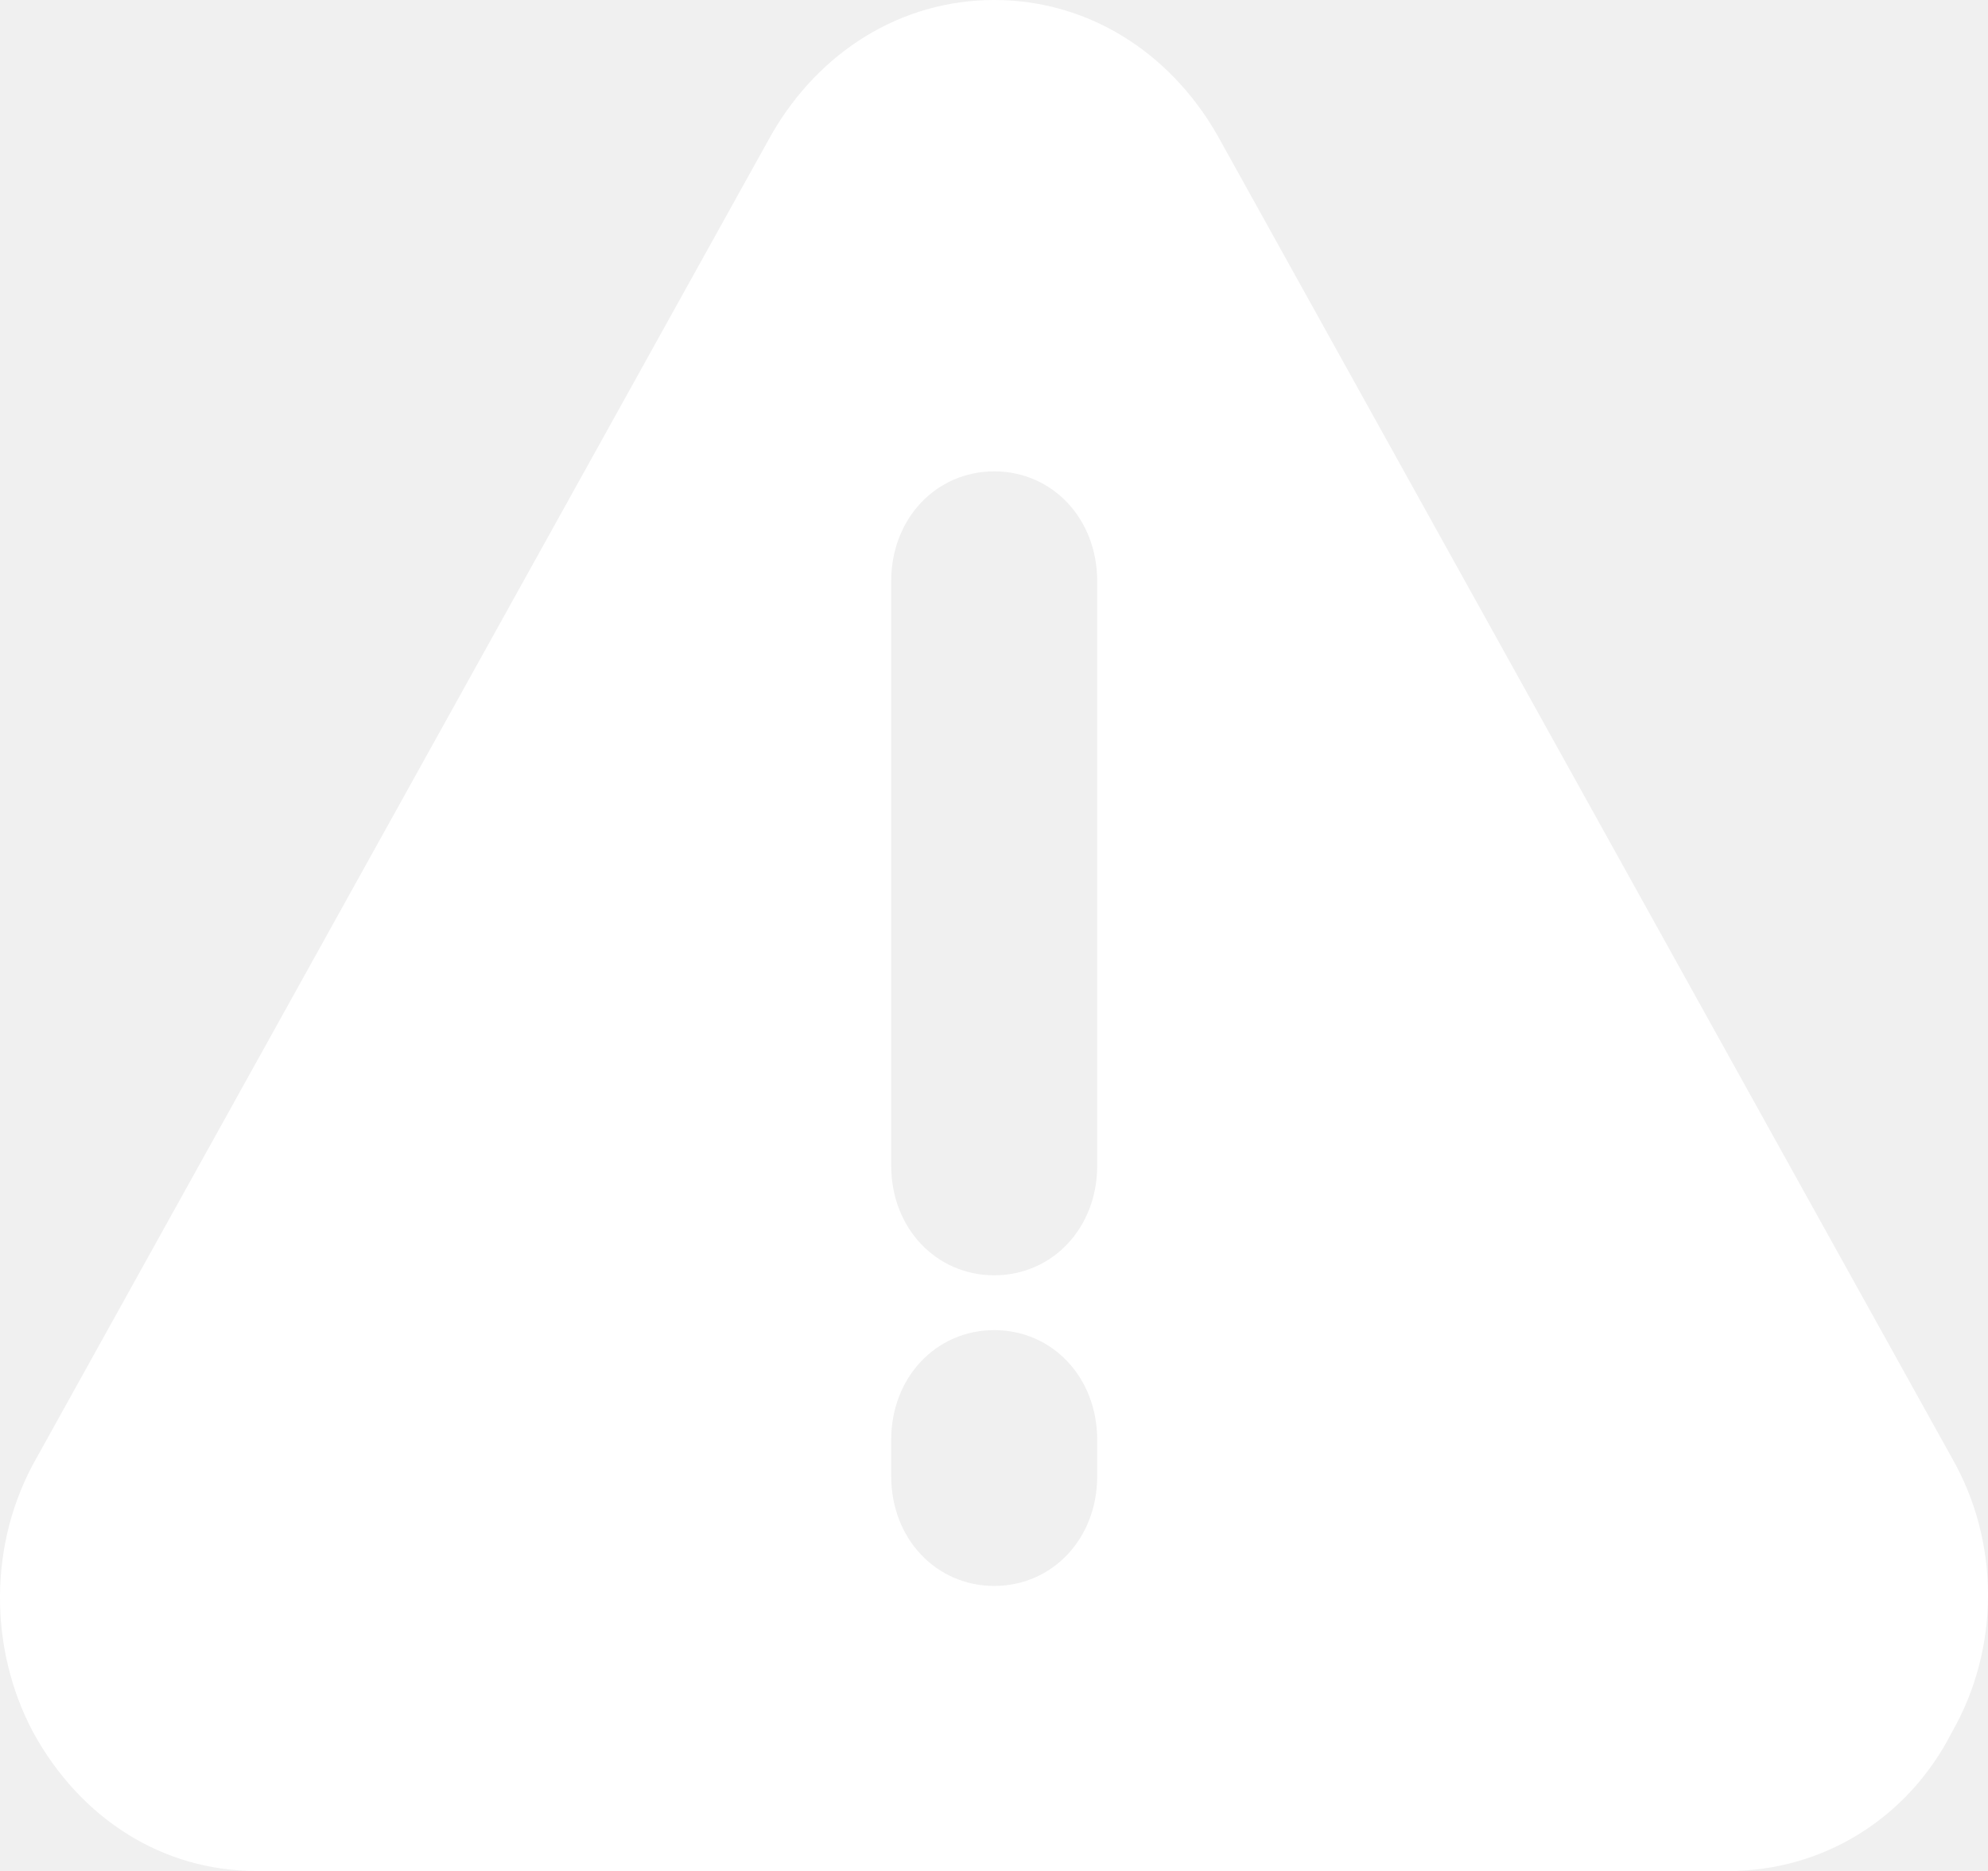
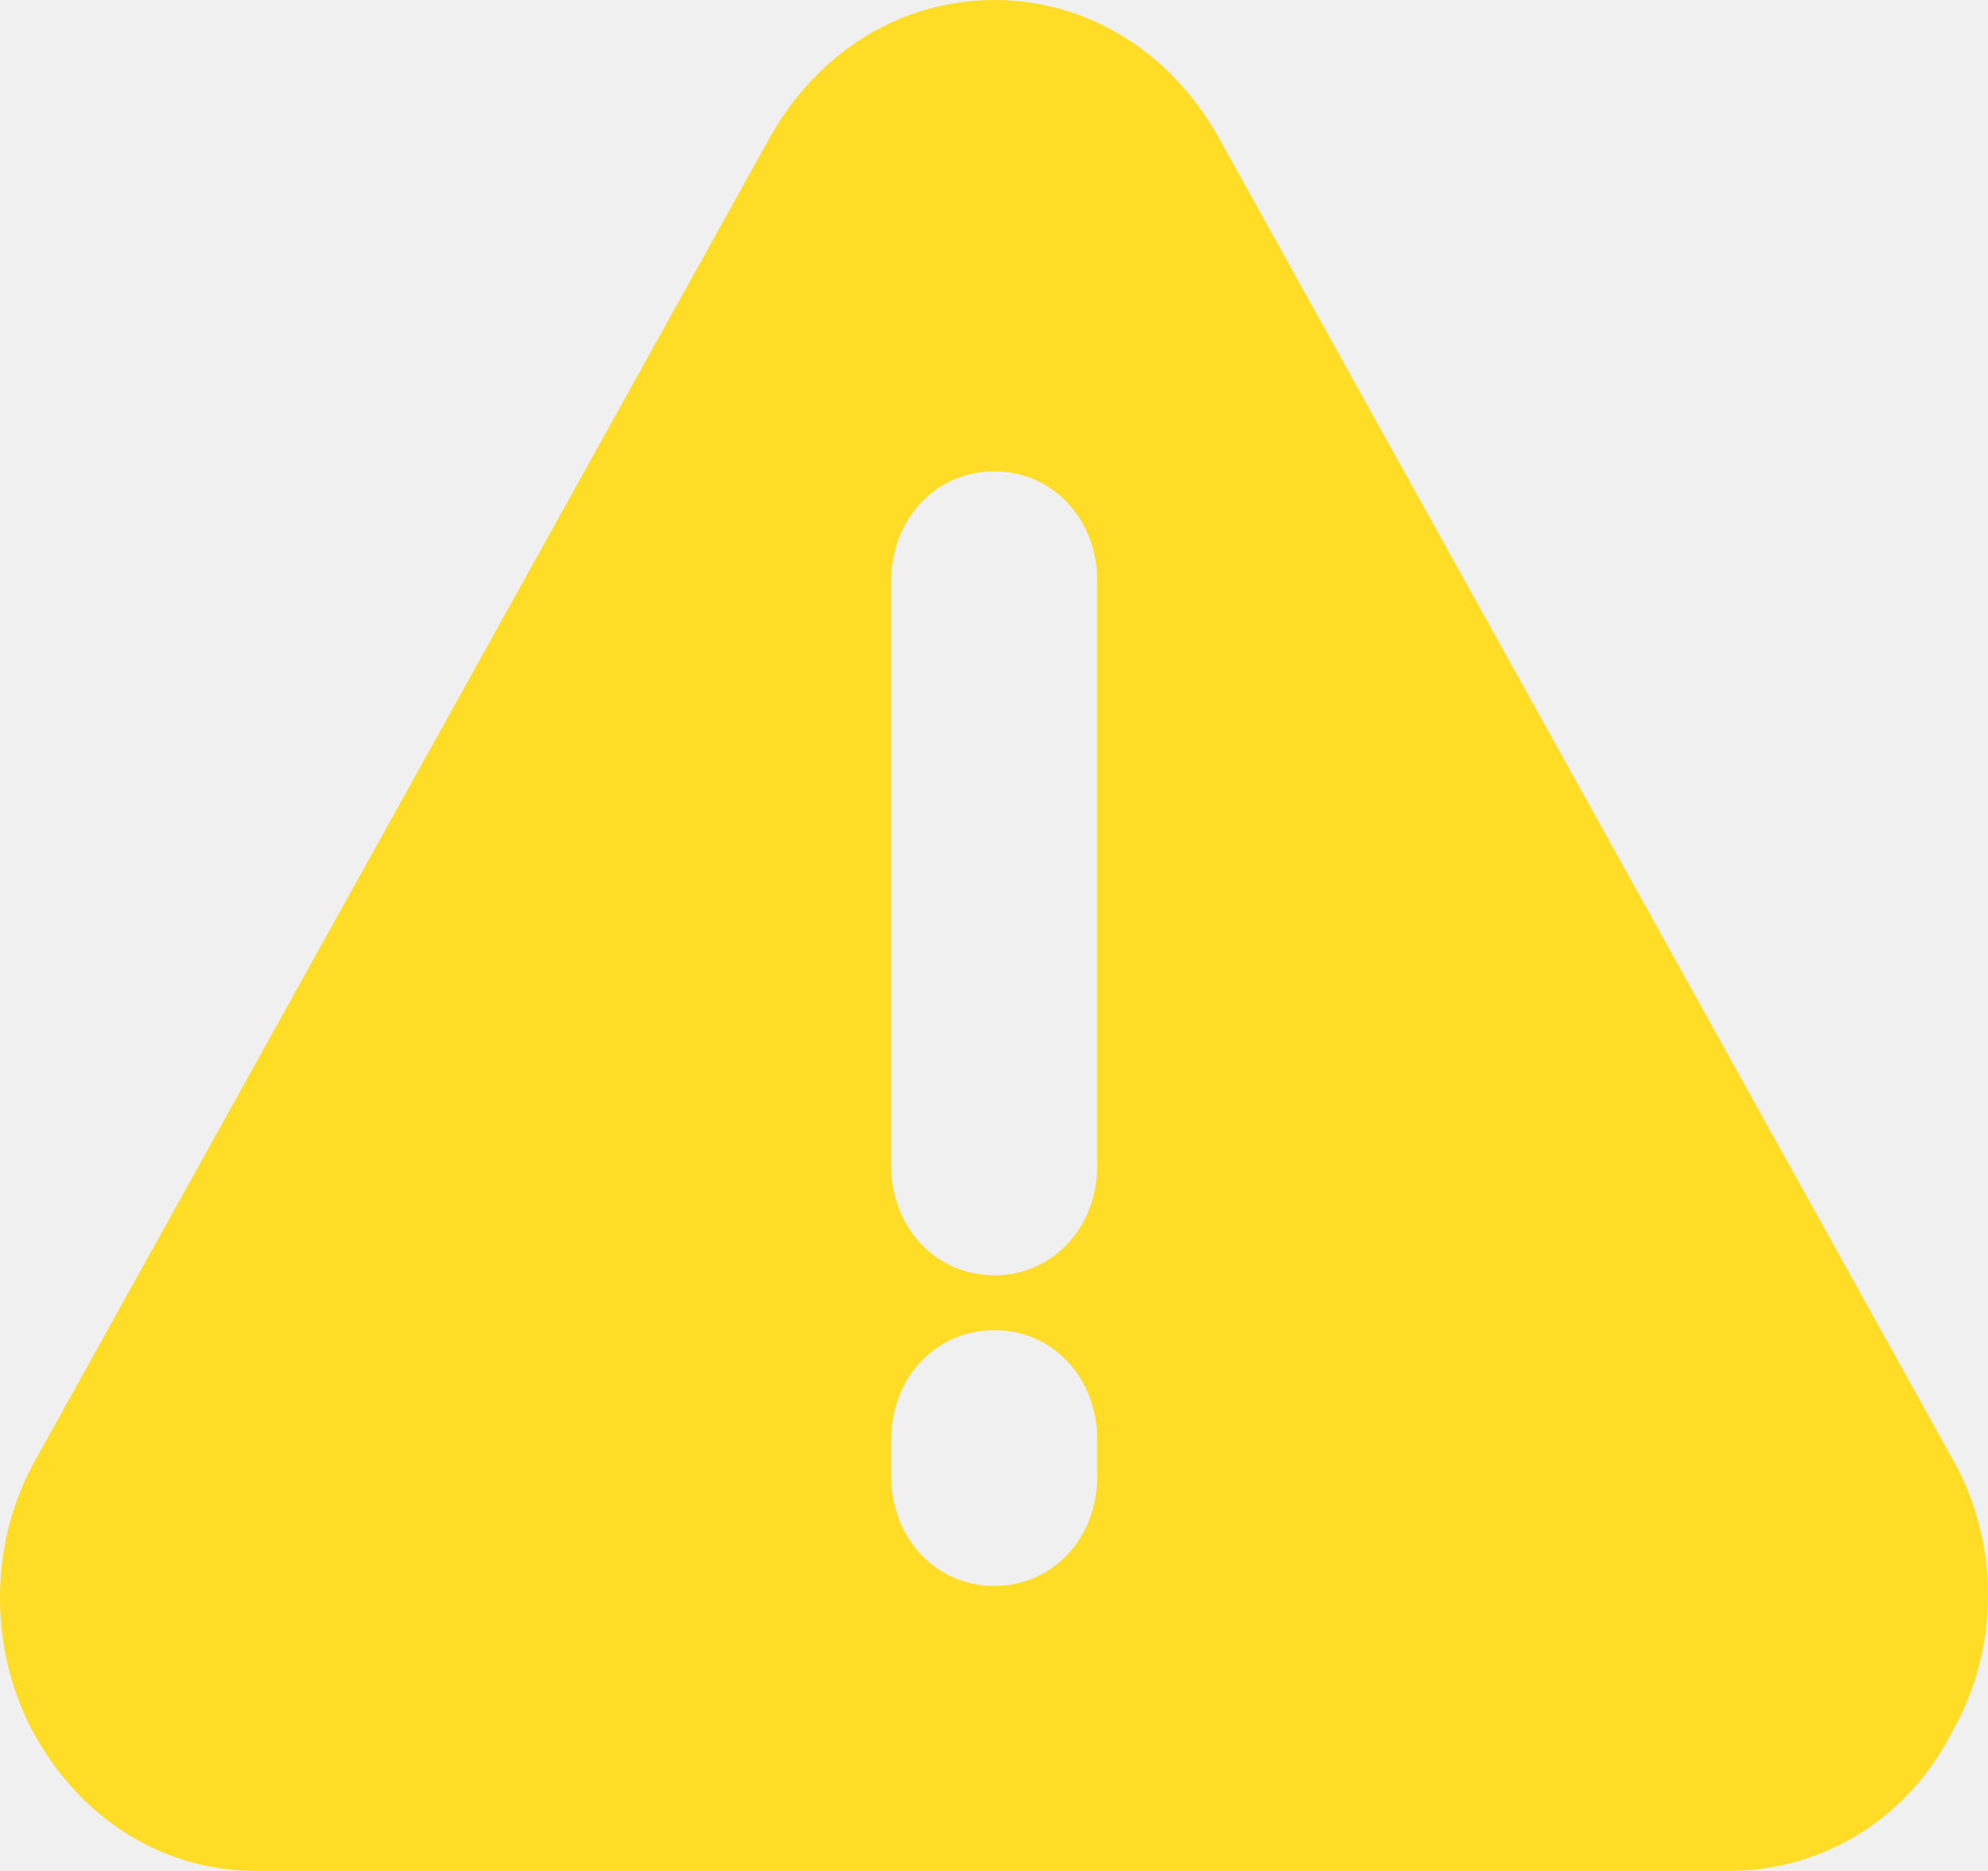
<svg xmlns="http://www.w3.org/2000/svg" width="34" height="32" viewBox="0 0 34 32" fill="none">
-   <path d="M33.384 24.938L20.82 2.312C19.998 0.875 18.589 0 17.004 0C15.419 0 14.01 0.875 13.188 2.312L0.624 24.938C-0.198 26.375 -0.198 28.188 0.565 29.625C1.387 31.125 2.796 32 4.381 32H29.567C31.153 32 32.62 31.125 33.384 29.625C34.206 28.188 34.206 26.375 33.384 24.938ZM18.765 25.25C18.765 26.312 18.002 27.125 17.004 27.125C16.006 27.125 15.242 26.312 15.242 25.25V24.625C15.242 23.562 16.006 22.75 17.004 22.75C18.002 22.75 18.765 23.562 18.765 24.625V25.25ZM18.765 19.938C18.765 21 18.002 21.812 17.004 21.812C16.006 21.812 15.242 21 15.242 19.938V9.938C15.242 8.875 16.006 8.062 17.004 8.062C18.002 8.062 18.765 8.875 18.765 9.938V19.938Z" fill="white" />
+   <path d="M33.384 24.938L20.82 2.312C19.998 0.875 18.589 0 17.004 0C15.419 0 14.01 0.875 13.188 2.312L0.624 24.938C-0.198 26.375 -0.198 28.188 0.565 29.625C1.387 31.125 2.796 32 4.381 32H29.567C31.153 32 32.62 31.125 33.384 29.625C34.206 28.188 34.206 26.375 33.384 24.938ZM18.765 25.25C18.765 26.312 18.002 27.125 17.004 27.125C16.006 27.125 15.242 26.312 15.242 25.25V24.625C15.242 23.562 16.006 22.75 17.004 22.75C18.002 22.75 18.765 23.562 18.765 24.625V25.25ZM18.765 19.938C18.765 21 18.002 21.812 17.004 21.812C16.006 21.812 15.242 21 15.242 19.938V9.938C15.242 8.875 16.006 8.062 17.004 8.062C18.002 8.062 18.765 8.875 18.765 9.938V19.938Z" fill="#FFDC25" />
</svg>
